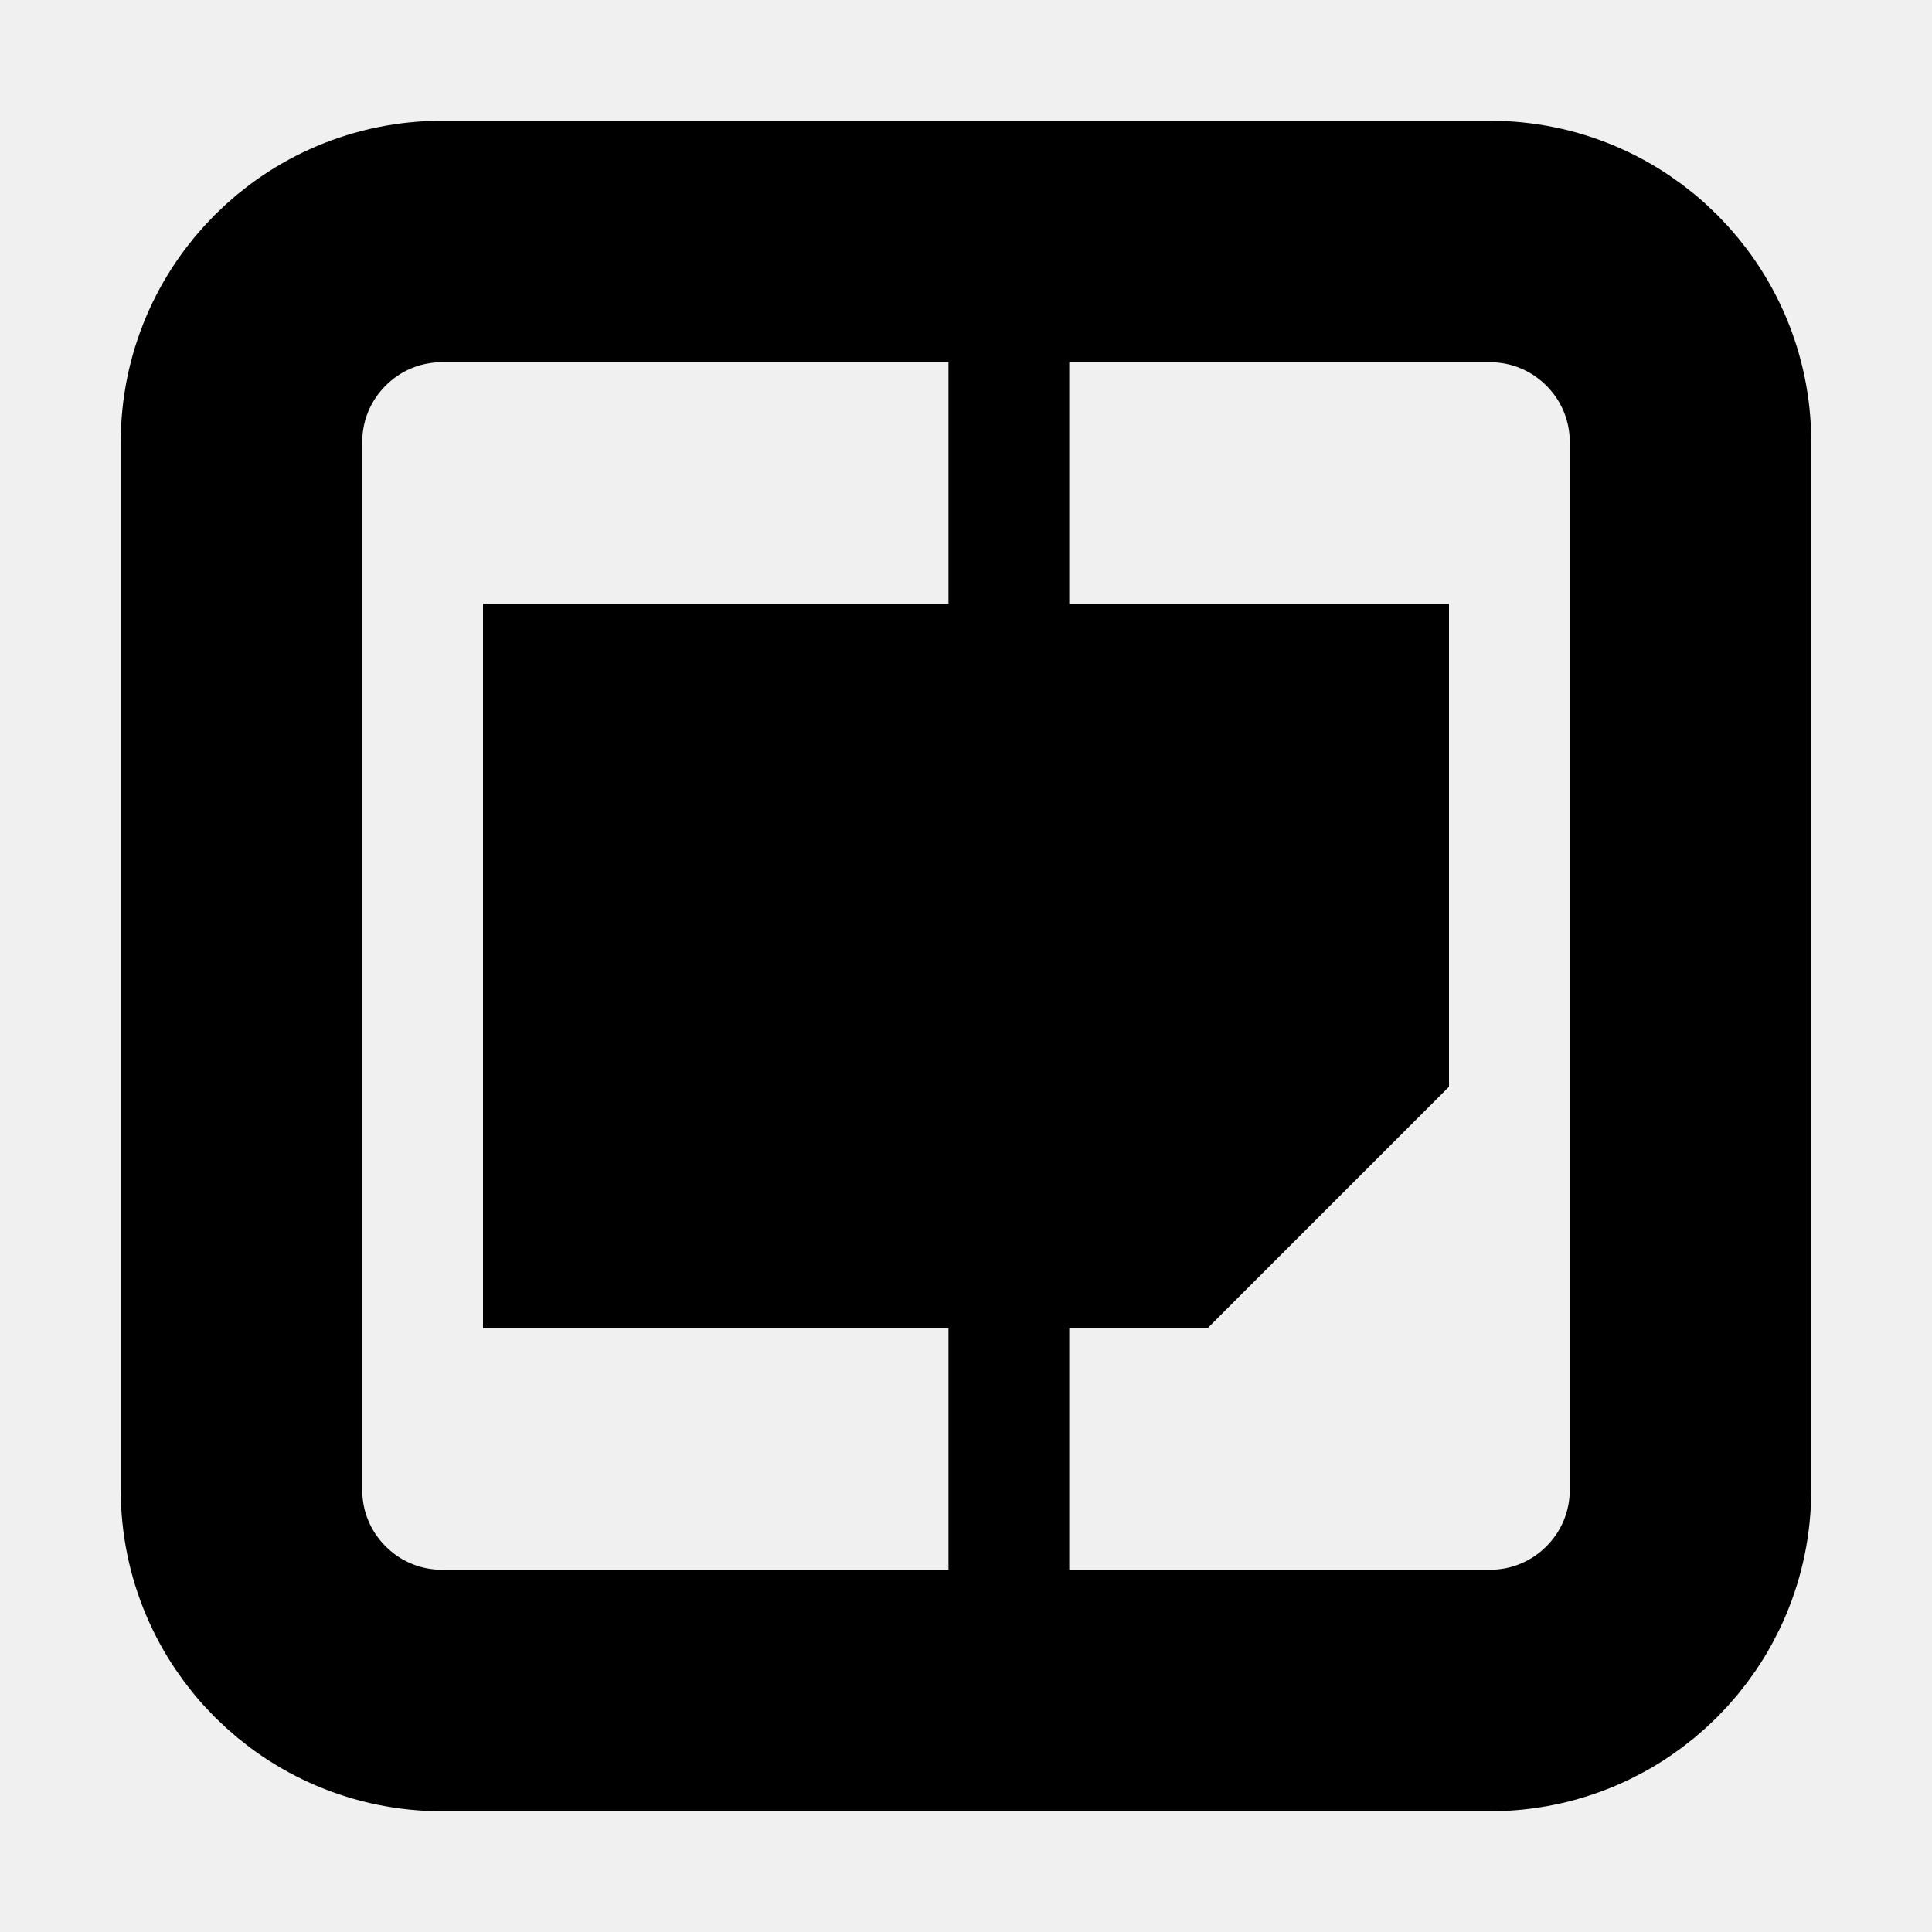
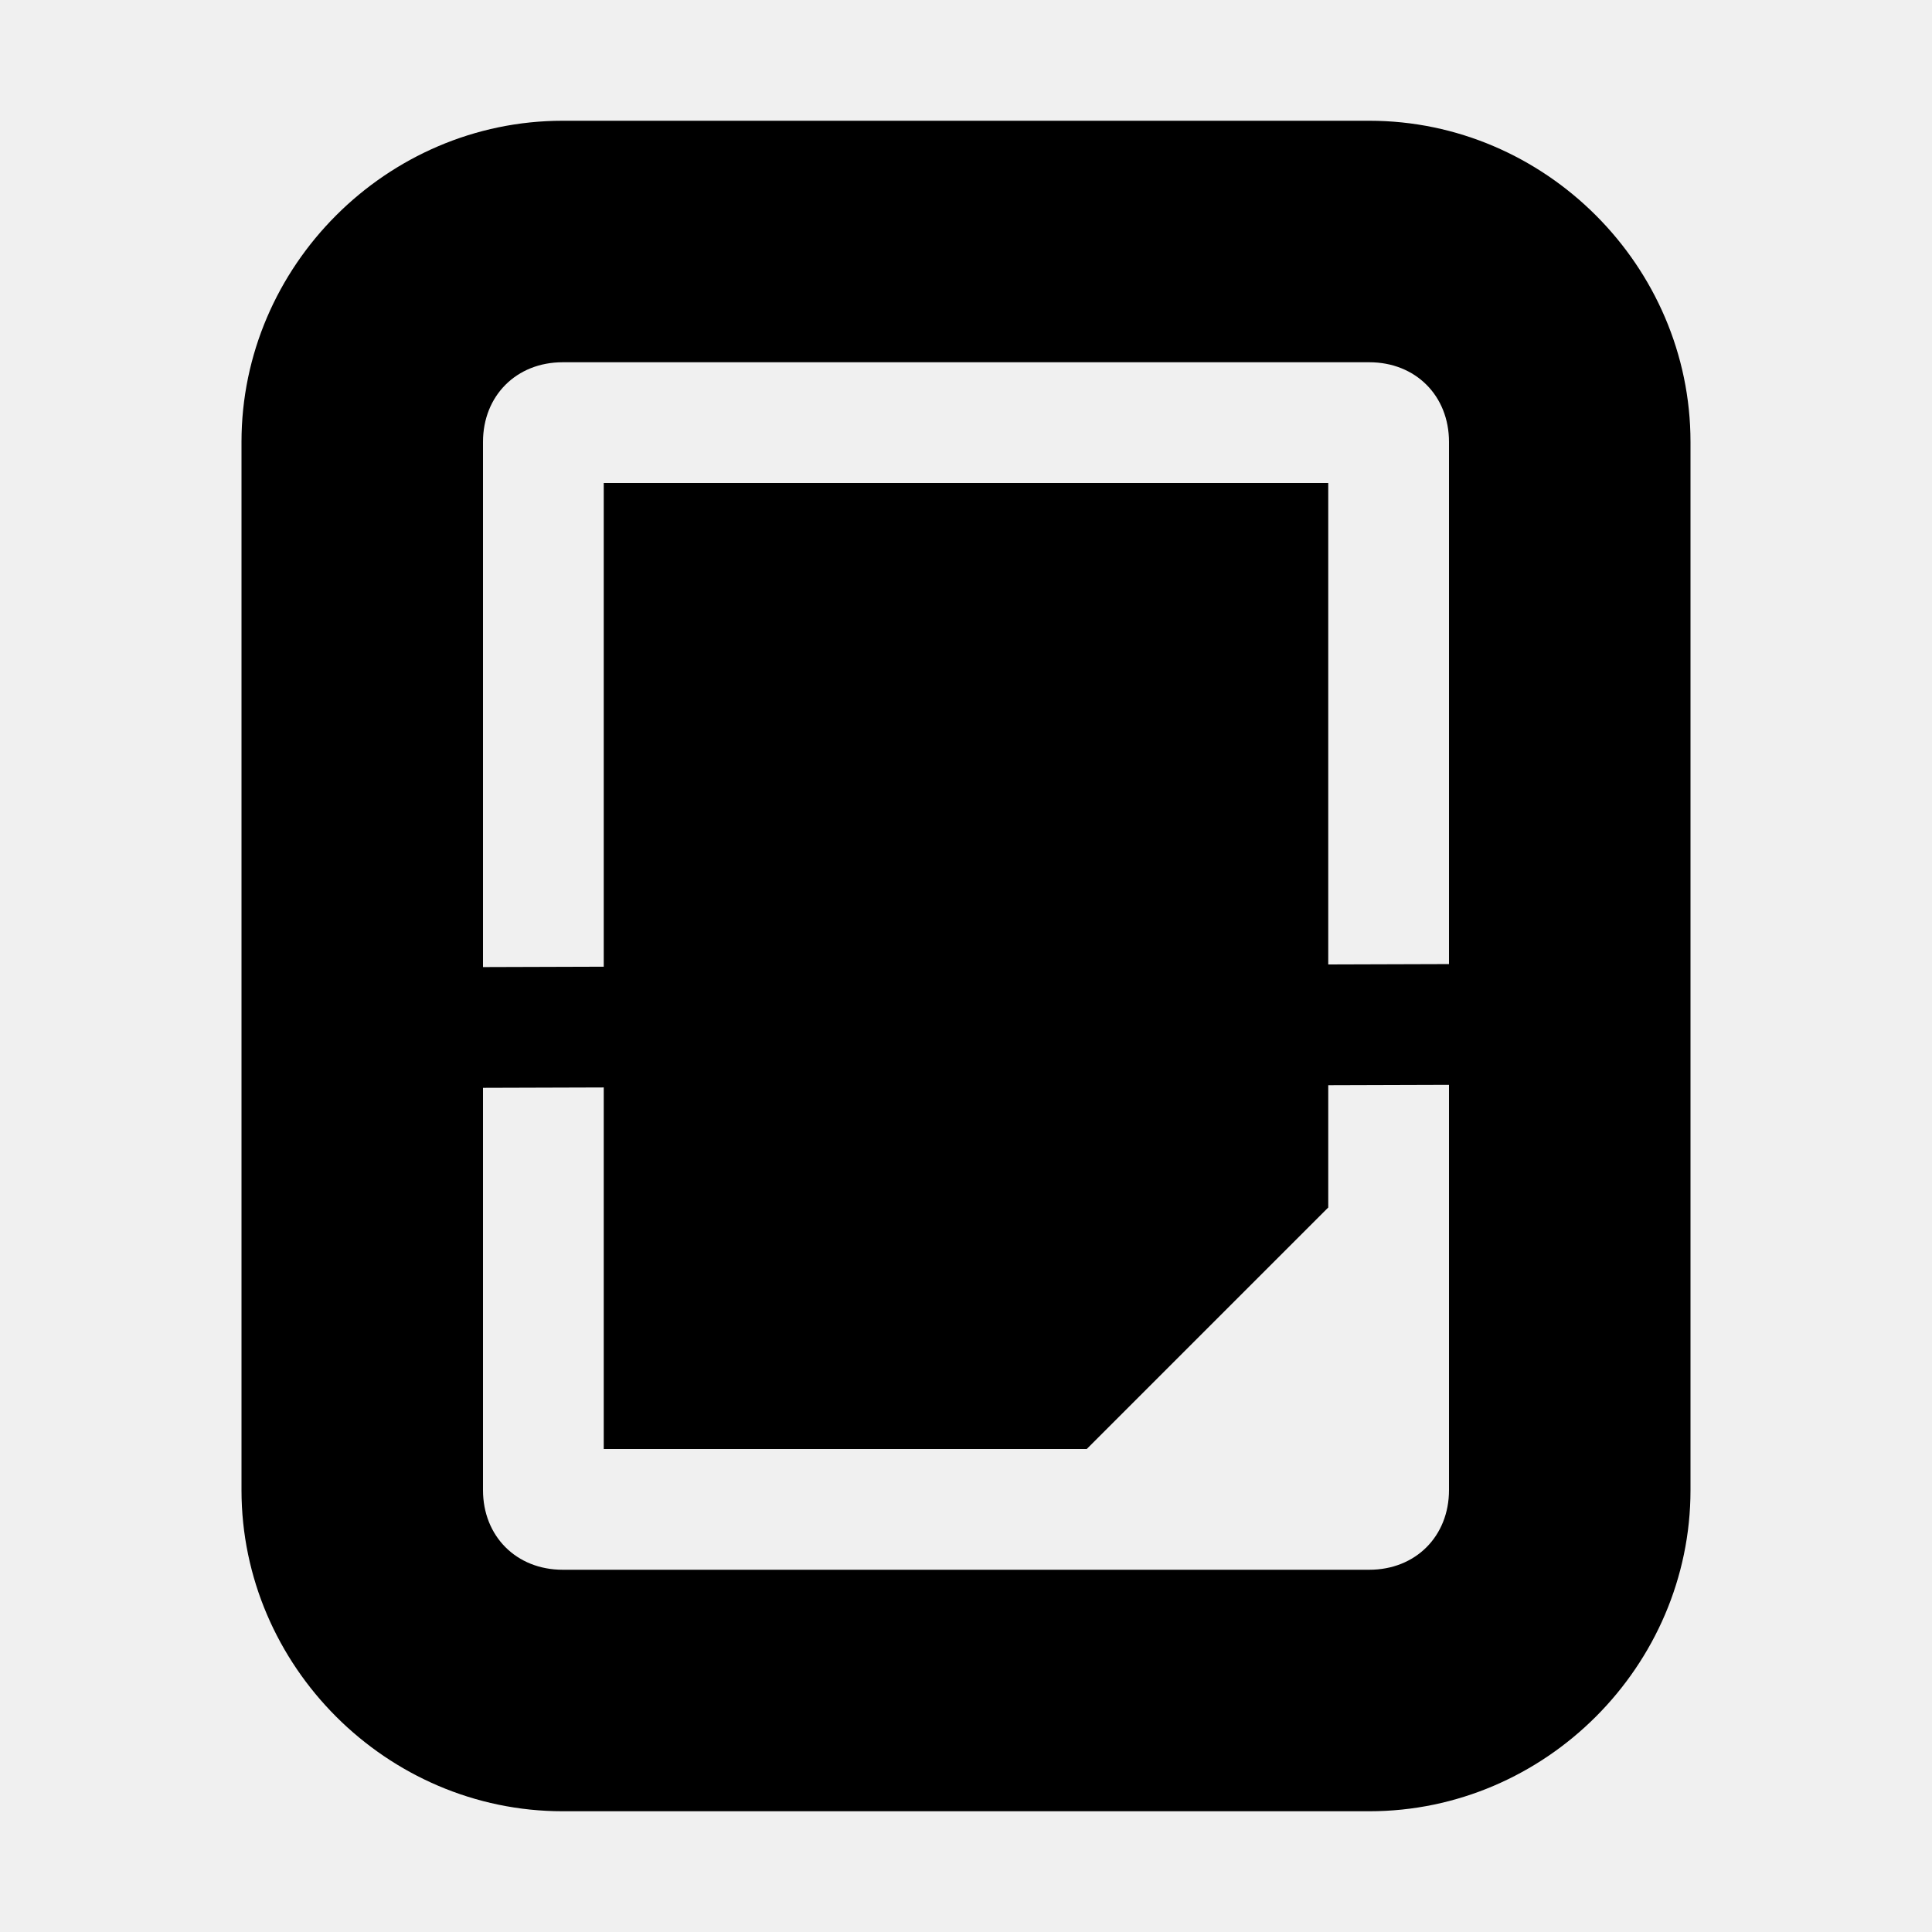
- <svg xmlns="http://www.w3.org/2000/svg" width="16" height="16" version="1.0">
-   <defs>
-     <linearGradient id="d">
-       <stop offset="0" stop-color="#d5d3cf" />
-       <stop offset="1" stop-color="#d5d3cf" stop-opacity="0" />
-     </linearGradient>
-     <linearGradient id="e">
-       <stop offset="0" />
-       <stop offset="1" stop-color="#424048" />
-     </linearGradient>
-     <linearGradient id="f">
-       <stop offset="0" stop-color="#d5d3cf" />
-       <stop offset="1" stop-color="#f6f5f4" />
-     </linearGradient>
-     <linearGradient id="g">
-       <stop stop-color="#fff" offset="0" />
-       <stop stop-opacity="0" stop-color="#fff" offset="1" />
-     </linearGradient>
-     <linearGradient id="a">
-       <stop stop-color="#f6f5f4" offset="0" />
-       <stop stop-color="#fff" offset="1" />
-     </linearGradient>
-     <linearGradient id="b">
-       <stop stop-color="#d5d3cf" offset="0" />
-       <stop stop-color="#e4e1de" offset=".05" />
-       <stop stop-color="#d5d3cf" offset=".1" />
-       <stop stop-color="#d5d3cf" offset=".9" />
-       <stop stop-color="#e4e1de" offset=".95" />
-       <stop stop-color="#d5d3cf" offset="1" />
-     </linearGradient>
-     <linearGradient id="c">
-       <stop stop-color="#d5d3cf" offset="0" />
-       <stop stop-color="#e4e1de" offset=".02" />
-       <stop stop-color="#d5d3cf" offset=".059" />
-       <stop stop-color="#d5d3cf" offset=".945" />
-       <stop stop-color="#e4e1de" offset=".973" />
-       <stop stop-color="#d5d3cf" offset="1" />
-     </linearGradient>
-   </defs>
-   <g transform="translate(-160 -172)">
-     <rect style="marker:none" width="12" height="12" x="174" y="-174" rx="1.661" ry="1.661" transform="rotate(90)" fill="none" stroke="#000" stroke-width="2" stroke-linecap="round" stroke-linejoin="round" />
-     <path style="marker:none" d="M168.355 175v11" fill="none" stroke="#000" stroke-linecap="round" stroke-linejoin="round" />
-     <path style="marker:none" d="M172 177h-8v6h6l2-2z" />
+ <svg xmlns="http://www.w3.org/2000/svg" height="16" id="svg7384" version="1.1" width="16">
+   <defs id="defs7386" />
+   <g transform="matrix(0.25,0,0,0.25,-214.1094,-429.8361)" id="g1662" style="display:inline;enable-background:new">
+     <g id="g3356-7-3" transform="matrix(1,0,0,-1,836.4376,1957.345)" style="display:inline;fill:#ffffff;enable-background:new" />
+   </g>
+   <g id="g869" transform="translate(-22.10597,1.587889)">
+     <g transform="rotate(90,185.8469,24.25904)" id="g193" style="display:inline;enable-background:new">
+       <path style="color:#000000;font-style:normal;font-variant:normal;font-weight:normal;font-stretch:normal;font-size:medium;line-height:normal;font-family:sans-serif;font-variant-ligatures:normal;font-variant-position:normal;font-variant-caps:normal;font-variant-numeric:normal;font-variant-alternates:normal;font-feature-settings:normal;text-indent:0;text-align:start;text-decoration:none;text-decoration-line:none;text-decoration-style:solid;text-decoration-color:#000000;letter-spacing:normal;word-spacing:normal;text-transform:none;writing-mode:lr-tb;direction:ltr;text-orientation:mixed;dominant-baseline:auto;baseline-shift:baseline;text-anchor:start;white-space:normal;shape-padding:0;clip-rule:nonzero;display:inline;overflow:visible;visibility:visible;opacity:1;isolation:auto;mix-blend-mode:normal;color-interpolation:sRGB;color-interpolation-filters:linearRGB;solid-color:#000000;solid-opacity:1;vector-effect:none;fill:#000000;fill-opacity:1;fill-rule:nonzero;stroke:none;stroke-width:2;stroke-linecap:round;stroke-linejoin:round;stroke-miterlimit:4;stroke-dasharray:none;stroke-dashoffset:0;stroke-opacity:1;marker:none;paint-order:normal;color-rendering:auto;image-rendering:auto;shape-rendering:auto;text-rendering:auto;enable-background:accumulate" d="M 161,176.66 C 161,175.203 162.203,174 163.66,174 h 8.68 c 1.457,0 2.66,1.203 2.66,2.66 v 6.68 C 175,184.797 173.797,186 172.34,186 h -8.68 C 162.203,186 161,184.797 161,183.34 Z m 2,0 v 6.68 c 0,0.383 0.277,0.66 0.66,0.66 h 8.68 C 172.723,184 173,183.723 173,183.34 v -6.68 C 173,176.277 172.723,176 172.34,176 h -8.68 C 163.277,176 163,176.277 163,176.66 Z" id="rect1645" />
+       <path style="color:#000000;font-style:normal;font-variant:normal;font-weight:normal;font-stretch:normal;font-size:medium;line-height:normal;font-family:sans-serif;font-variant-ligatures:normal;font-variant-position:normal;font-variant-caps:normal;font-variant-numeric:normal;font-variant-alternates:normal;font-feature-settings:normal;text-indent:0;text-align:start;text-decoration:none;text-decoration-line:none;text-decoration-style:solid;text-decoration-color:#000000;letter-spacing:normal;word-spacing:normal;text-transform:none;writing-mode:lr-tb;direction:ltr;text-orientation:mixed;dominant-baseline:auto;baseline-shift:baseline;text-anchor:start;white-space:normal;shape-padding:0;clip-rule:nonzero;display:inline;overflow:visible;visibility:visible;opacity:1;isolation:auto;mix-blend-mode:normal;color-interpolation:sRGB;color-interpolation-filters:linearRGB;solid-color:#000000;solid-opacity:1;vector-effect:none;fill:#000000;fill-opacity:1;fill-rule:nonzero;stroke:none;stroke-width:1;stroke-linecap:round;stroke-linejoin:round;stroke-miterlimit:4;stroke-dasharray:none;stroke-dashoffset:0;stroke-opacity:1;marker:none;paint-order:normal;color-rendering:auto;image-rendering:auto;shape-rendering:auto;text-rendering:auto;enable-background:accumulate" d="m 168.471,174.492 a 0.5,0.5 0 0 0 -0.49,0.51 l 0.031,10 a 0.5,0.5 0 1 0 1,-0.004 l -0.031,-10 a 0.5,0.5 0 0 0 -0.51,-0.506 z" id="path1647" />
+       <path style="opacity:1;vector-effect:none;fill:#000000;fill-opacity:1;stroke:none;stroke-width:1;stroke-linecap:round;stroke-linejoin:round;stroke-miterlimit:4;stroke-dasharray:none;stroke-dashoffset:0;stroke-opacity:1;marker:none;marker-start:none;marker-mid:none;marker-end:none;paint-order:normal" d="m 172,183 -8,1e-5 -2e-5,-6 6,-1e-5 2,2 z" id="path1649" />
+     </g>
  </g>
</svg>
